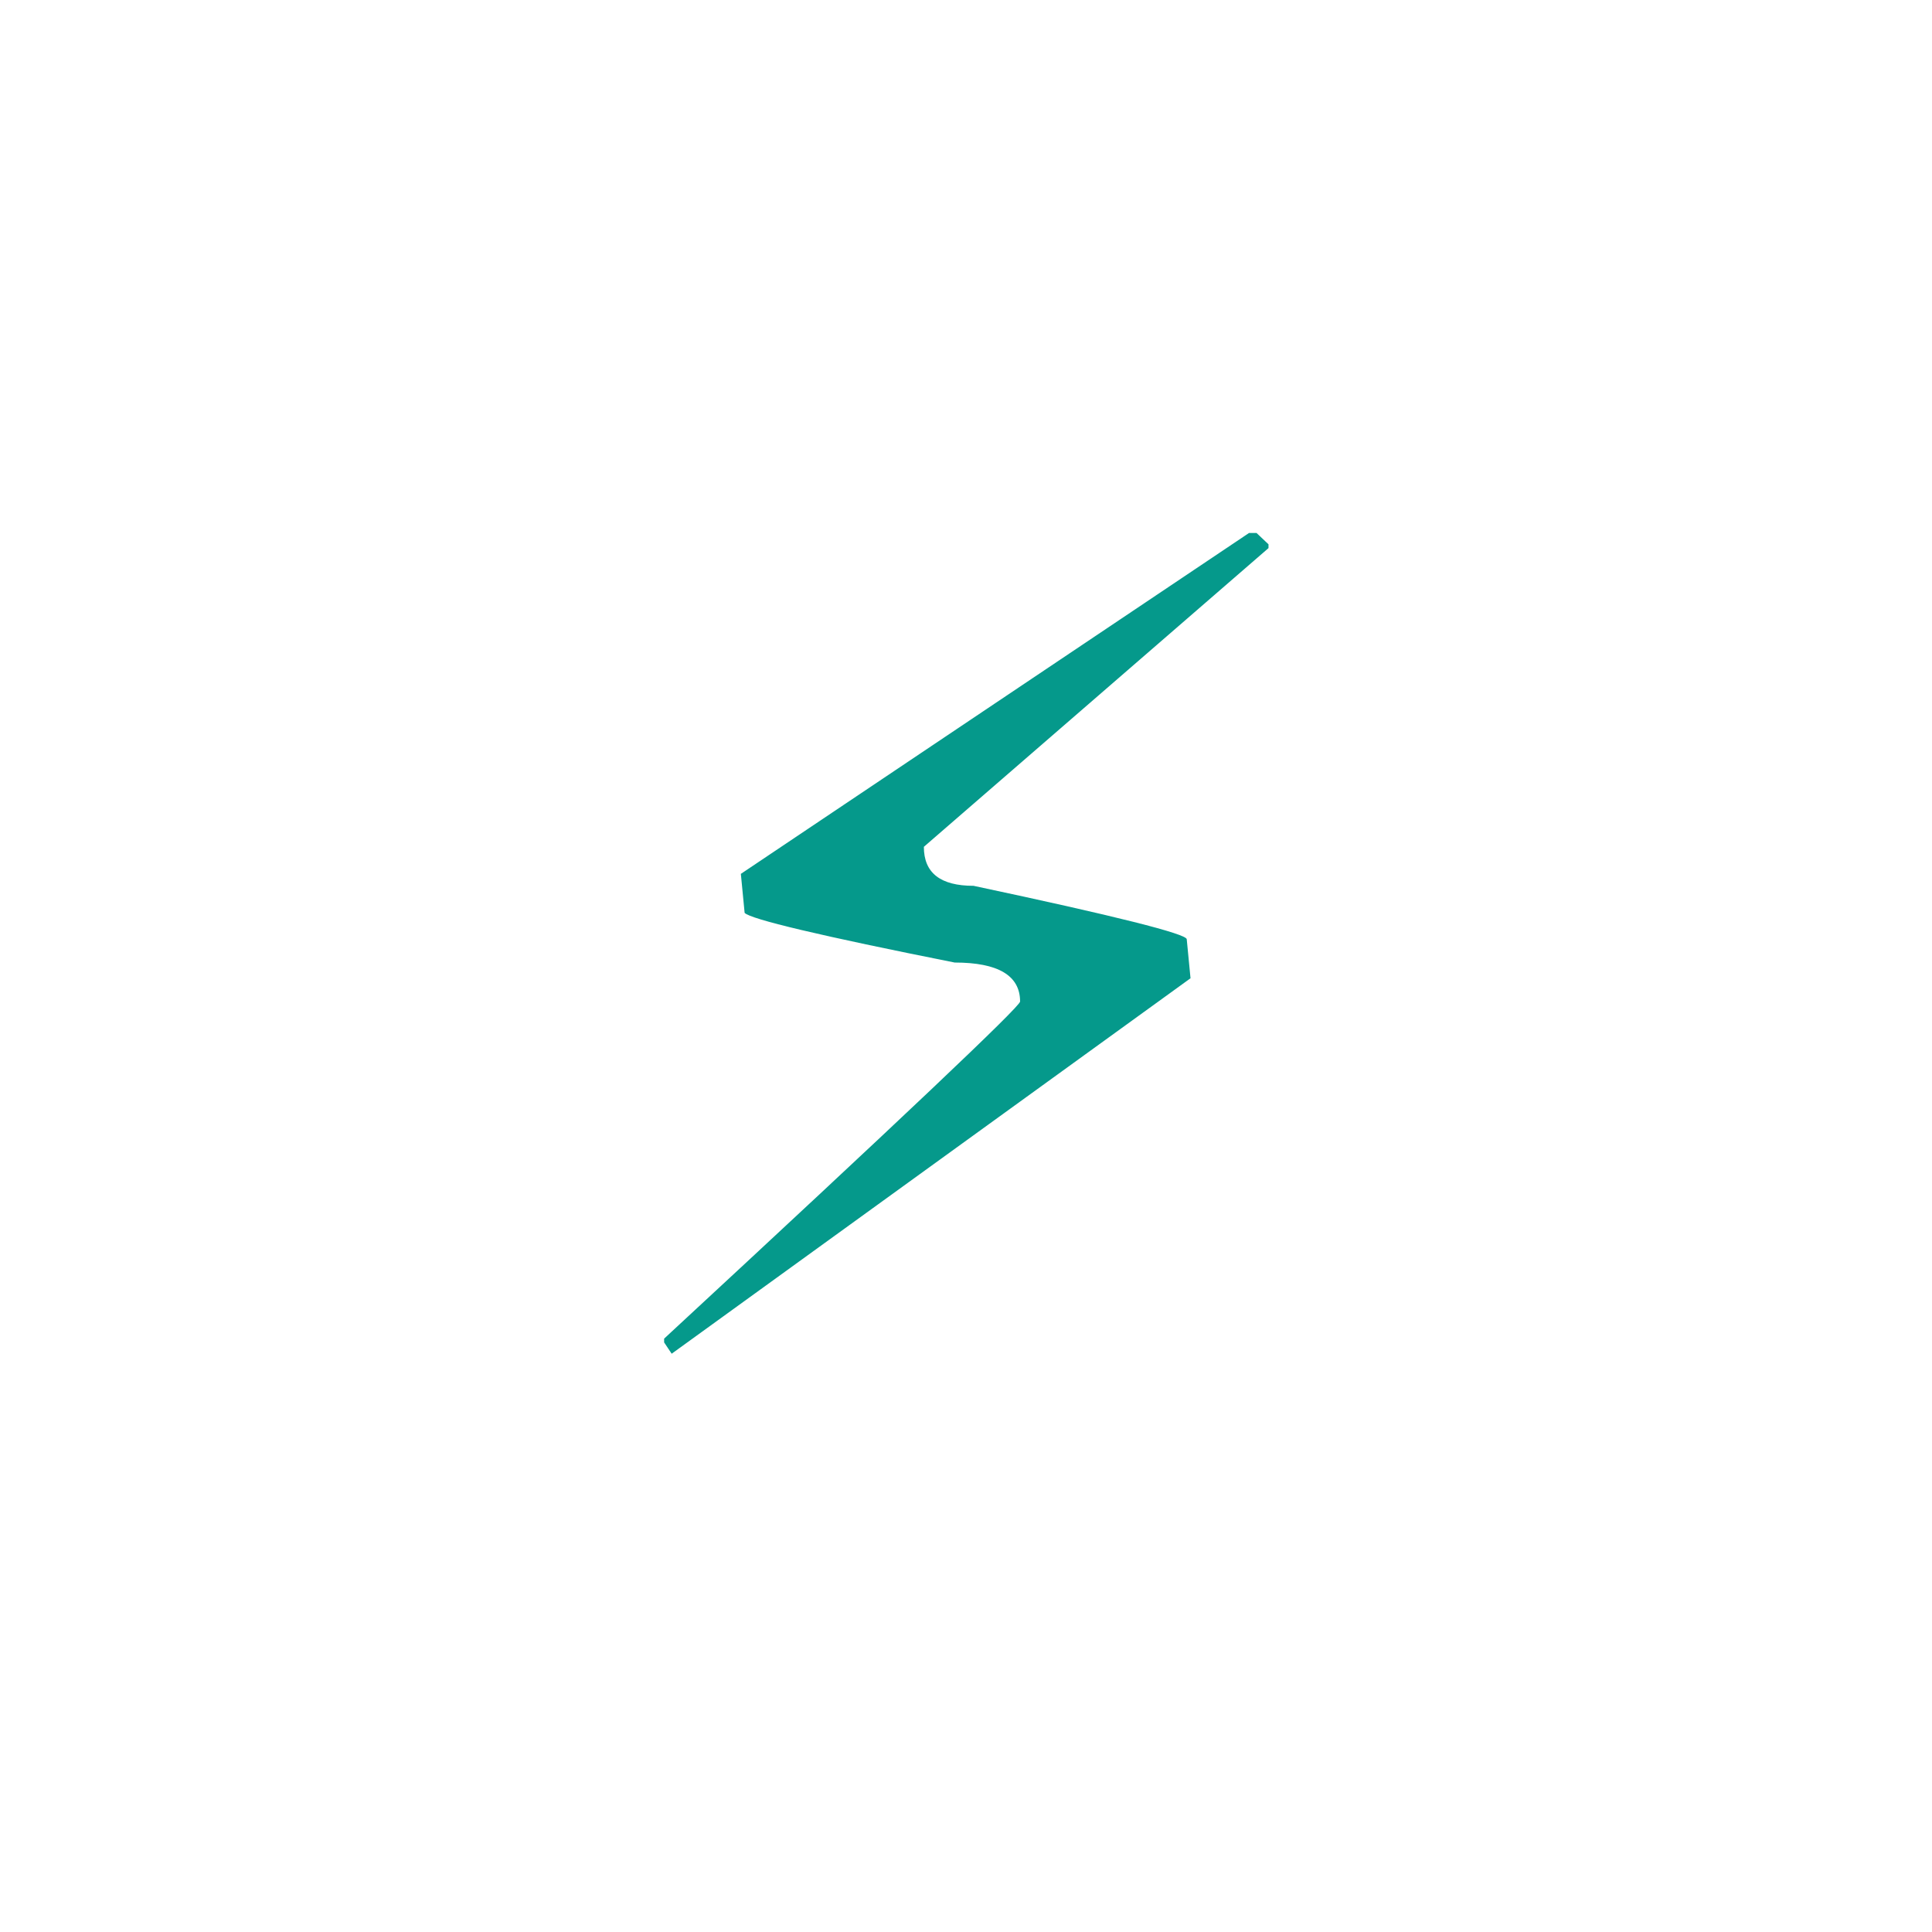
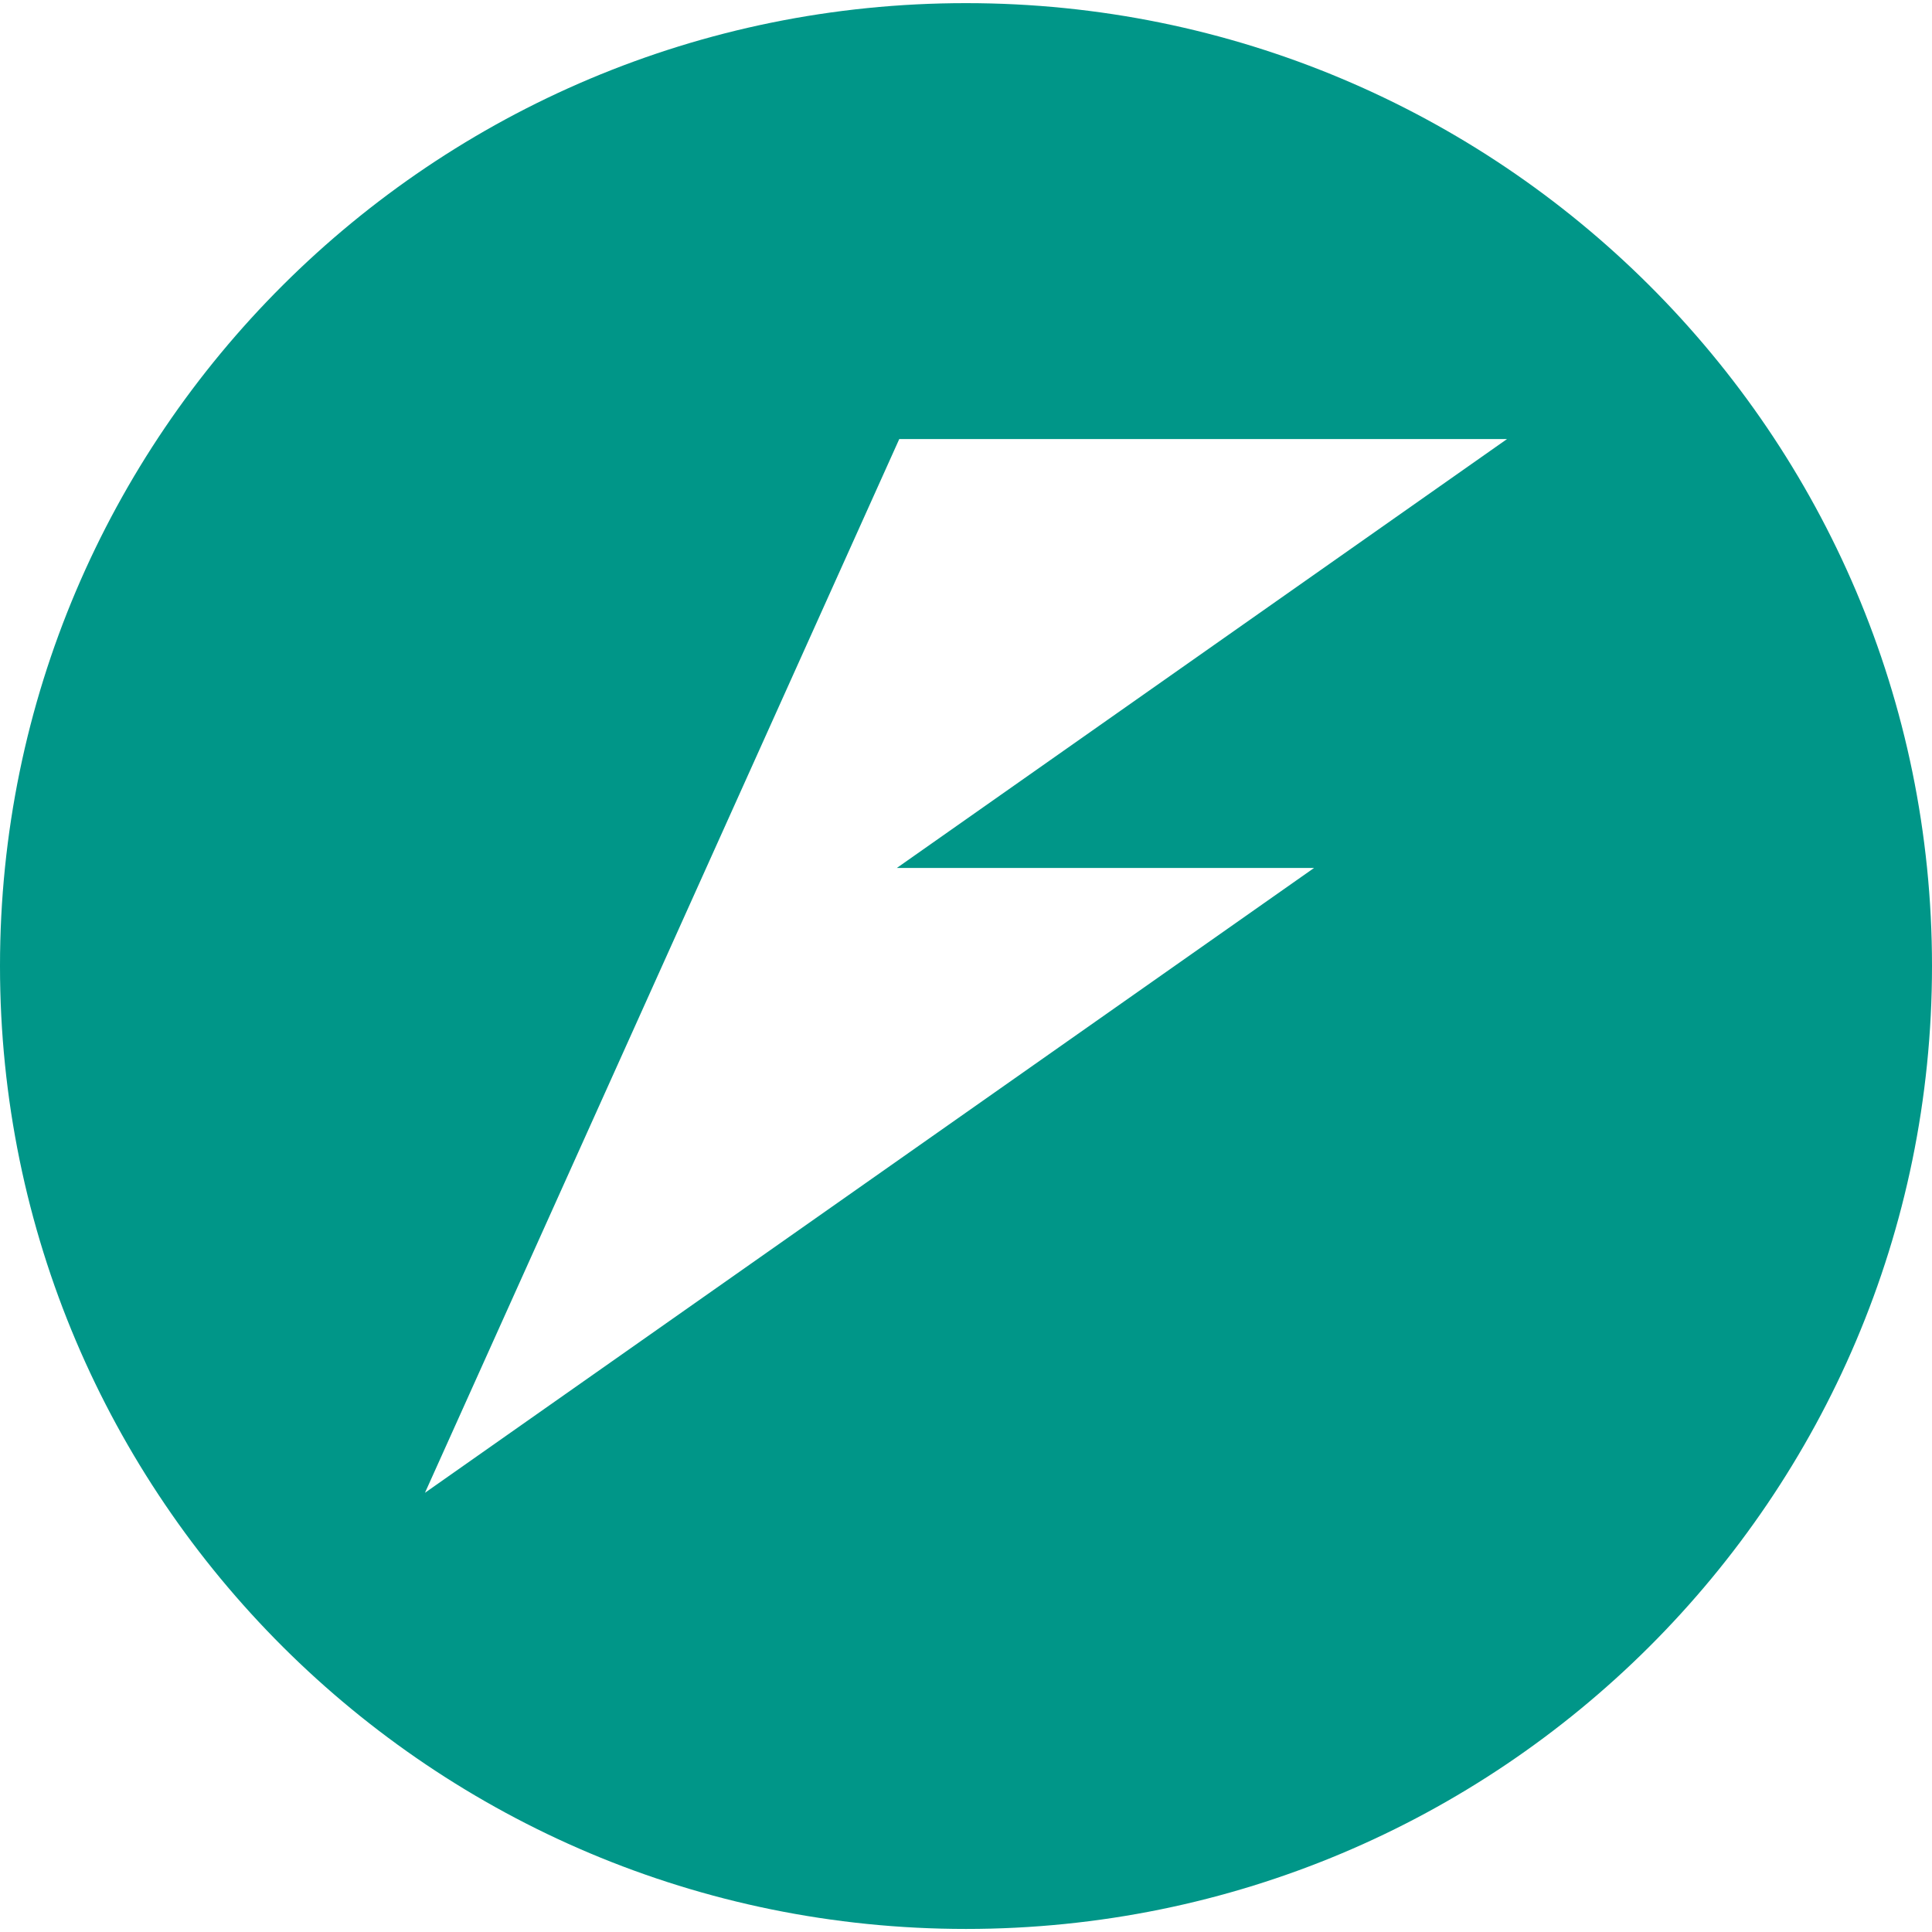
- <svg xmlns="http://www.w3.org/2000/svg" viewBox="0 0 48 48" fill="none">
-   <text x="24" y="24" dominant-baseline="central" text-anchor="middle" font-family="Inter, Arial, sans-serif" font-weight="800" font-size="28" fill="#05998B">⚡</text>
+ <svg xmlns="http://www.w3.org/2000/svg" fill="#009688" role="img" viewBox="0 0 24 24">
+   <path d="M12 .039C5.373.038 0 5.393 0 11.999c-.001 6.607 5.372 11.963 12 11.963 6.628 0 12.001-5.356 12-11.963-0-6.606-5.373-11.96-12-11.96m-.829 5.415h7.55l-7.58 5.328h5.183L5.279 18.544q2.947-6.544 5.892-13.09" />
</svg>
